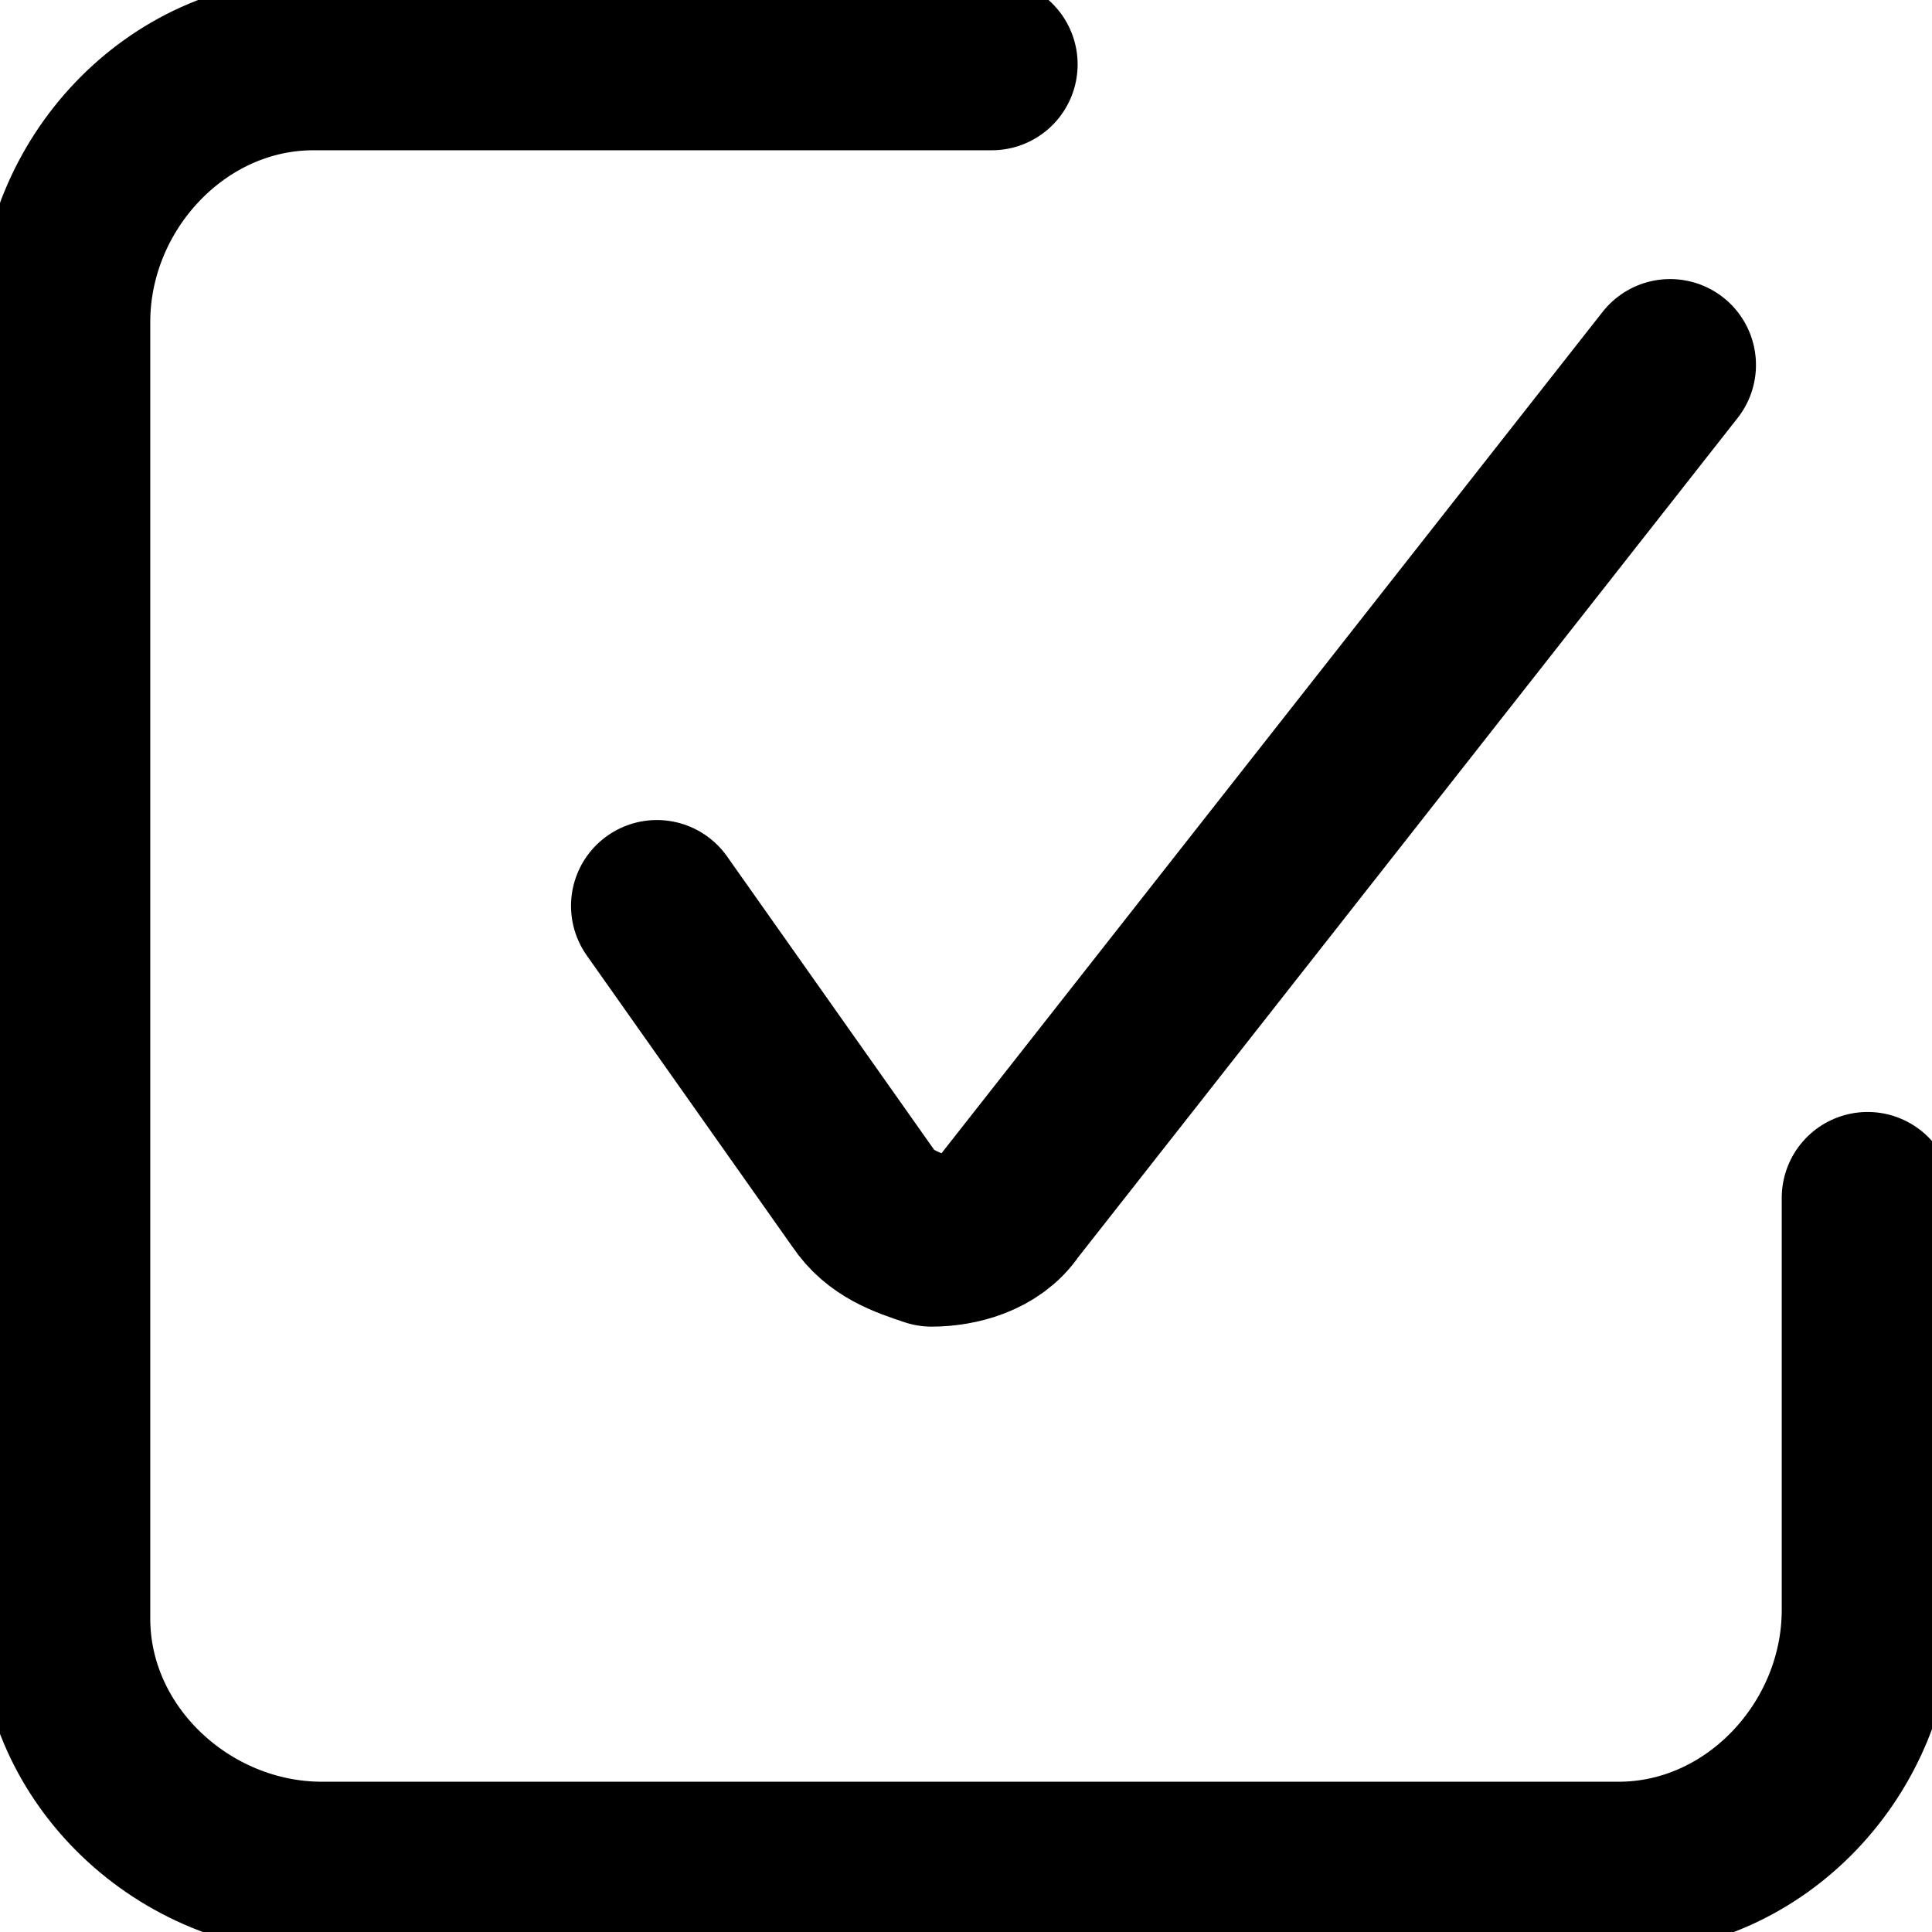
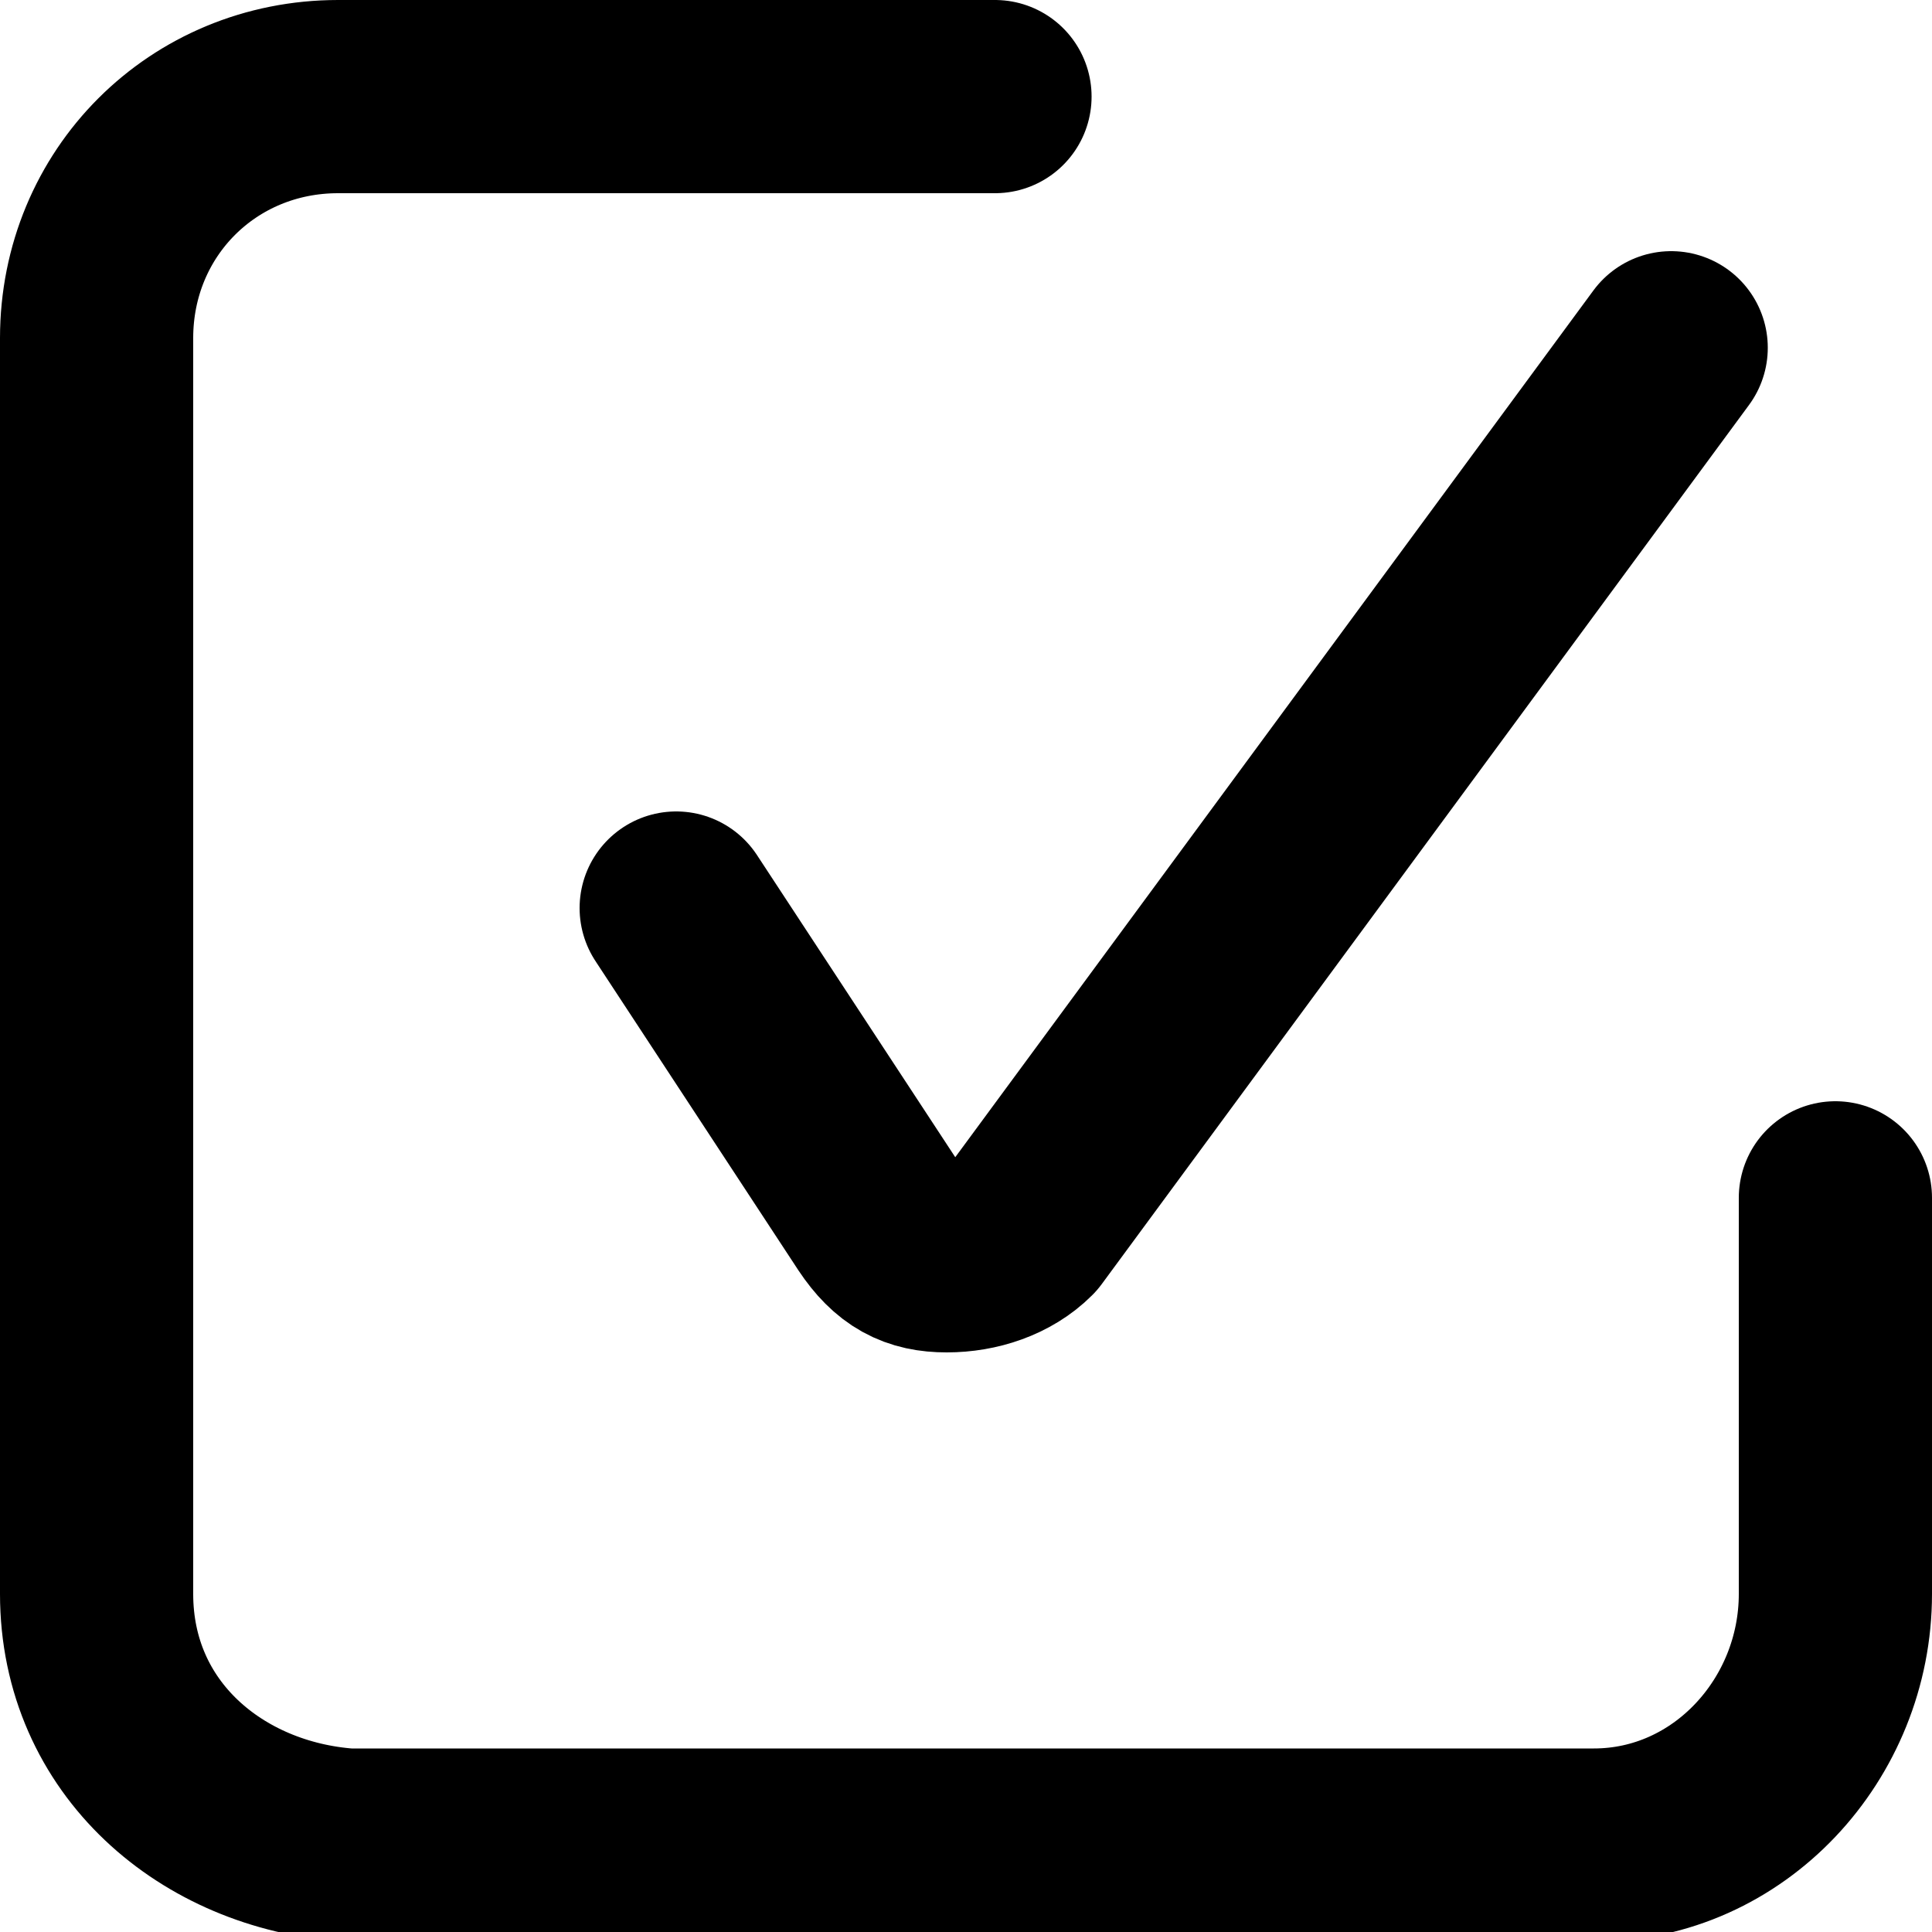
- <svg xmlns="http://www.w3.org/2000/svg" viewBox="0 0 22.5 22.5">
-   <g fill="none" stroke="currentColor" stroke-linecap="round" stroke-linejoin="round" stroke-width="2">
-     <path d="M7.65 10.55l2.4 3.4c.2.3.5.4.8.5.3 0 .7-.1.9-.4l7.7-9.8" />
-     <path d="M21.75 13.95v4.8c0 1.6-1.3 3-2.9 3H3.75c-1.6 0-3-1.3-3-2.9V3.75c0-1.6 1.3-3 2.9-3h7.9" />
-   </g>
+ <svg xmlns="http://www.w3.org/2000/svg" viewBox="0 0 20 20">
+   <path fill="none" stroke="currentColor" stroke-width="2" stroke-linecap="round" stroke-linejoin="round" d="M7 9.4l2.1 3.2c.2.3.4.4.7.4s.6-.1.8-.3l6.7-9.1" />
+   <path fill="none" stroke="currentColor" stroke-width="2" stroke-linecap="round" stroke-linejoin="round" d="M19 12.4v4.1c0 1.4-1.1 2.6-2.5 2.6H3.6C2.2 19 1 18 1 16.5v-13C1 2.1 2.1 1 3.5 1h6.8" />
</svg>
